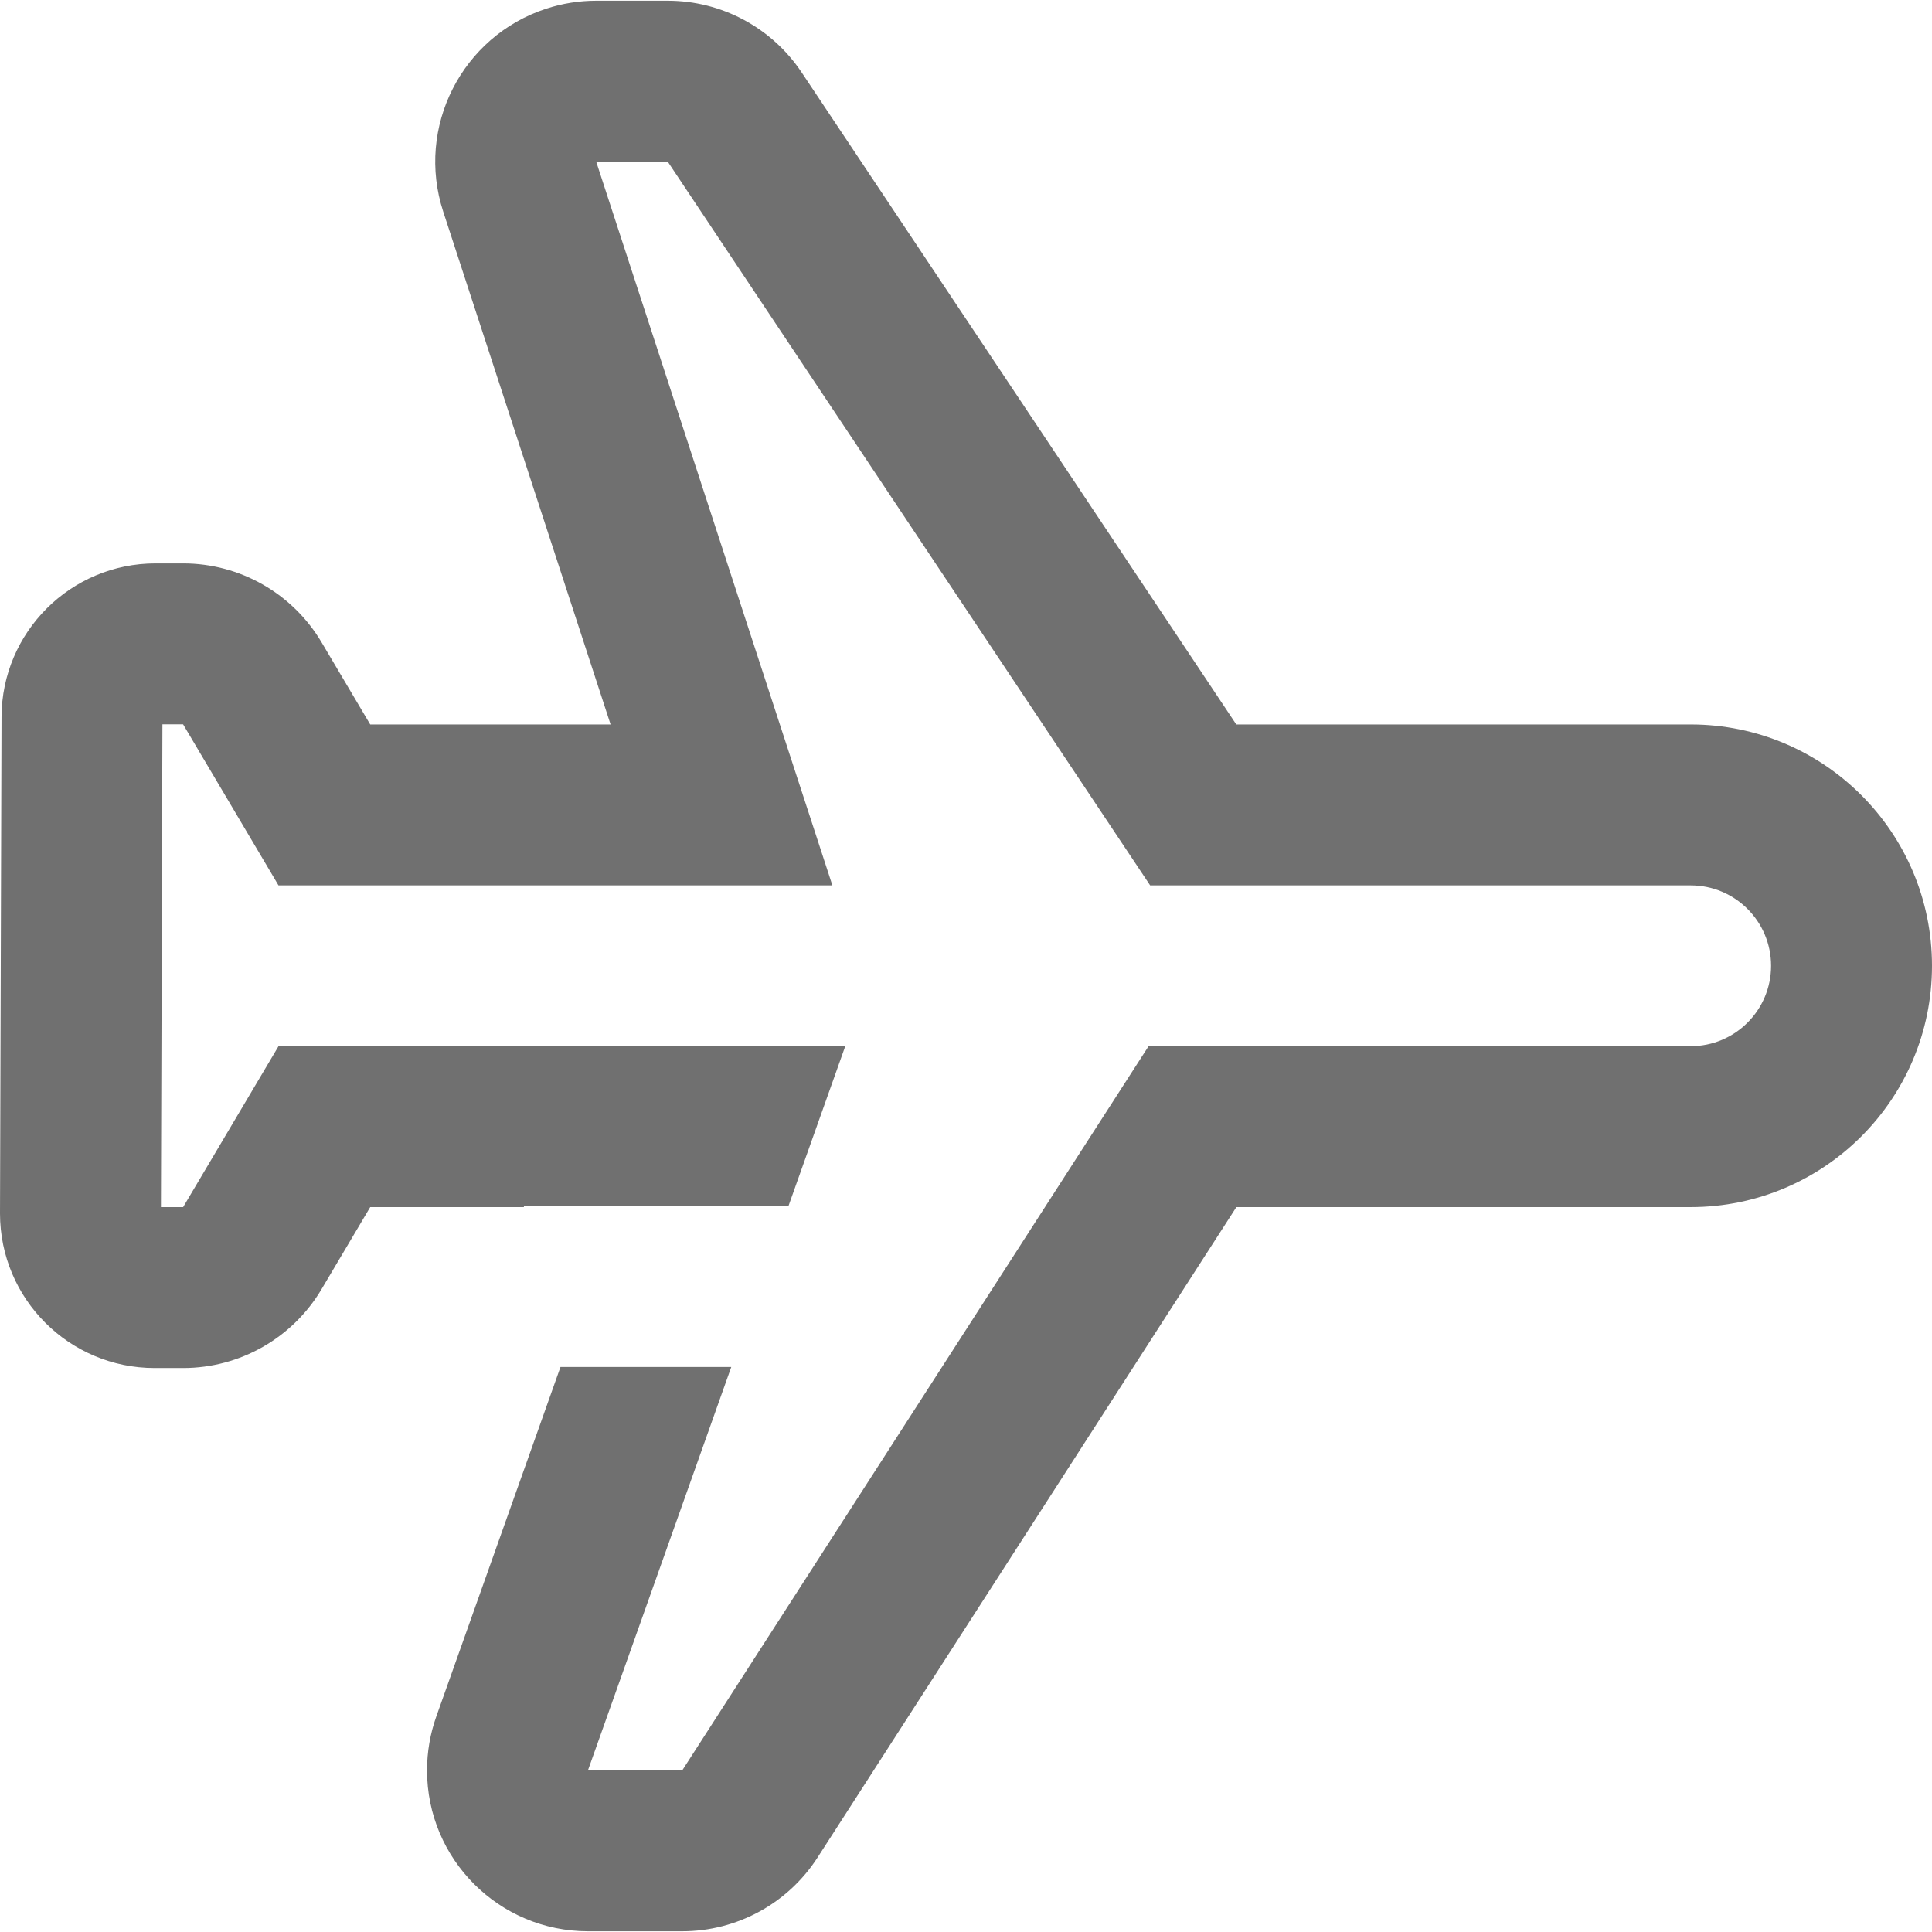
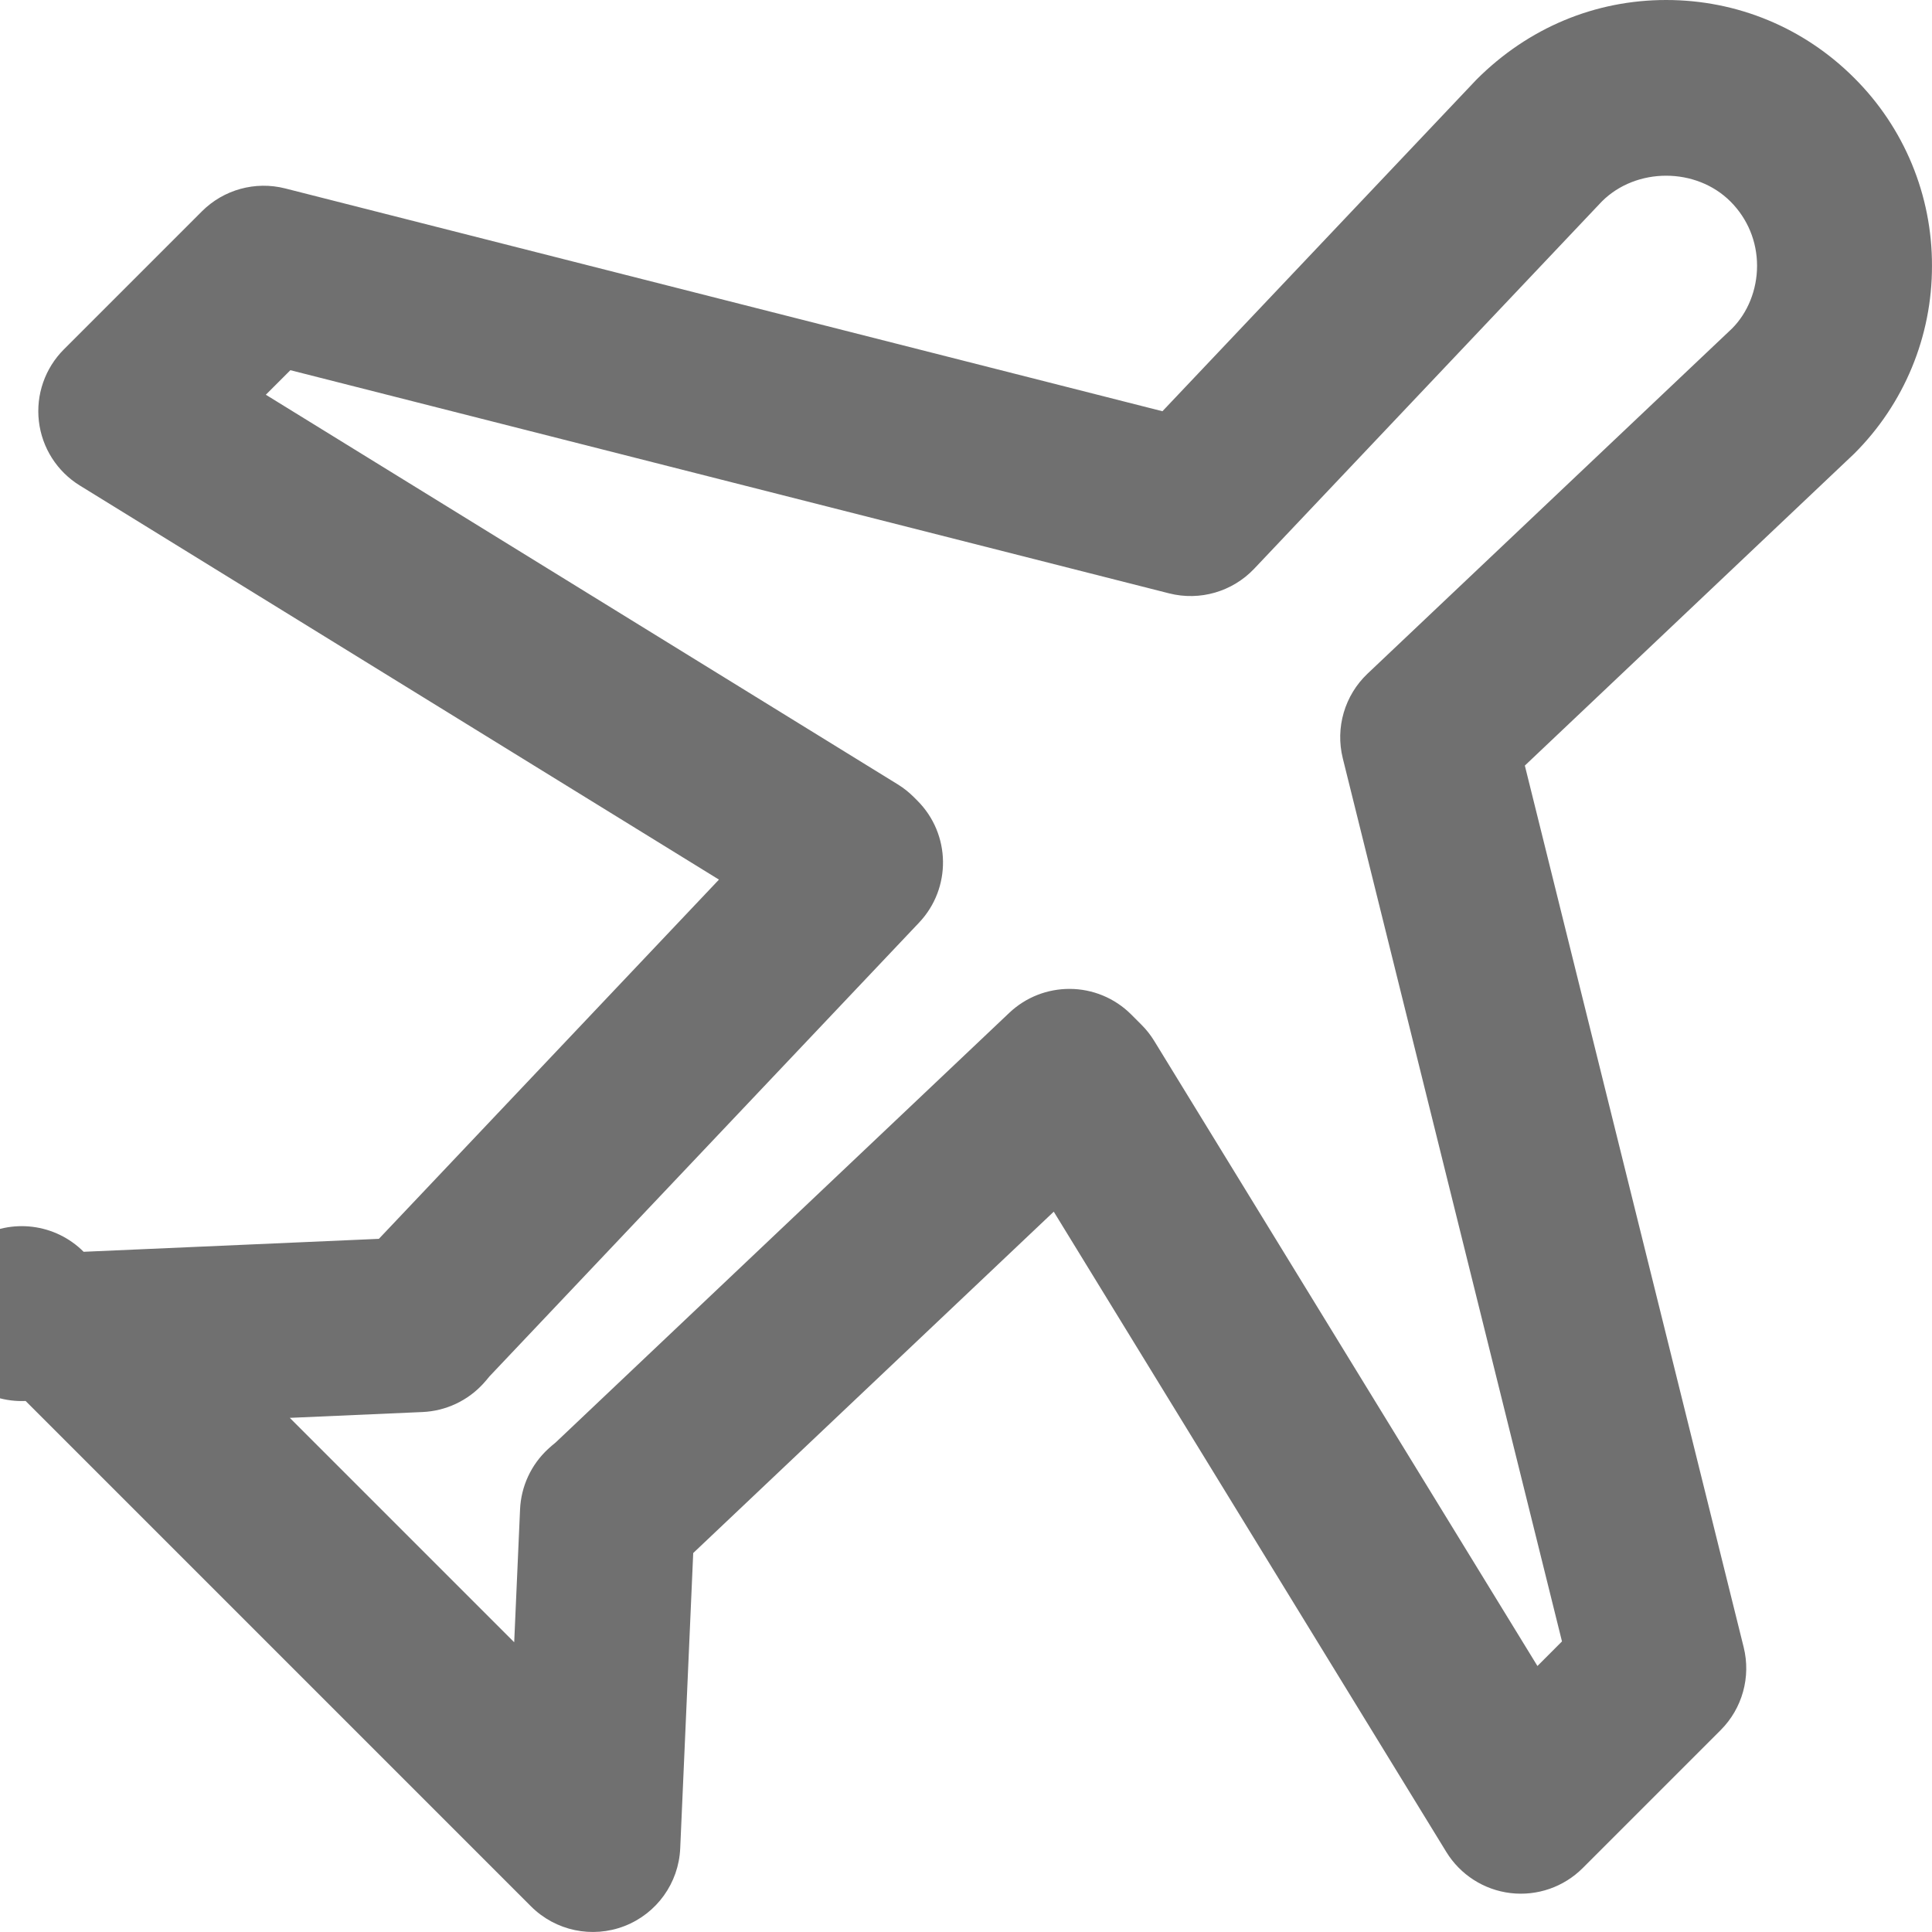
- <svg xmlns="http://www.w3.org/2000/svg" fill="#707070" viewBox="0 0 512.234 512.234">
-   <path d="M448.252 192.078H327.778L212.543 19.195A42.666 42.666 0 0 0 177.04.193h-18.97c-4.496 0-8.963.711-13.237 2.105-22.401 7.311-34.635 31.397-27.324 53.799l44.378 135.981H98.159L85.26 170.299a42.667 42.667 0 0 0-36.711-20.924h-7.297c-22.511 0-40.78 18.212-40.849 40.723L0 321.718c0 22.638 18.352 40.991 40.991 40.991h7.564a42.668 42.668 0 0 0 36.703-20.91l12.897-21.756h40.747v-.271h70.141l15.063-42.396H73.846l-25.292 42.667h-5.883l.393-128h5.484l25.292 42.703h146.851L158.07 42.859h18.97l127.901 191.885h143.311c11.772 0 21.315 9.543 21.315 21.315 0 11.772-9.543 21.315-21.315 21.315H304.528l-123.634 192h-25.008l37.995-106.938h-45.28l-32.92 92.653a42.655 42.655 0 0 0-2.462 14.285c0 23.564 19.103 42.667 42.667 42.667h25.008a42.668 42.668 0 0 0 35.873-19.567l111.034-172.433h120.451c35.336 0 63.982-28.646 63.982-63.982 0-35.335-28.646-63.981-63.982-63.981z" />
+ <svg xmlns="http://www.w3.org/2000/svg" fill="#707070" viewBox="0 0 66.275 66.275">
+   <path d="M66.274 9.119a9.05 9.05 0 0 0-2.67-6.448C61.881.949 59.591 0 57.155 0s-4.726.949-6.506 2.73L39.876 14.107 9.784 6.464a2.997 2.997 0 0 0-2.859.787l-4.731 4.731a2.997 2.997 0 0 0 .547 4.675l21.922 13.517-11.666 12.323-10.128.444a3 3 0 1 0-1.99 5.118l17.337 17.337a3 3 0 0 0 5.118-1.989l.446-10.132 12.368-11.71 13.466 21.964a3 3 0 0 0 4.679.553l4.731-4.731a3 3 0 0 0 .791-2.844l-7.507-30.245 11.294-10.695a9.06 9.06 0 0 0 2.672-6.448zm-6.856 2.148L46.912 23.109a3.004 3.004 0 0 0-.85 2.901l7.52 30.297-.842.843-13.148-21.446c-.123-.2-.27-.387-.437-.553l-.349-.349a2.992 2.992 0 0 0-2.121-.879c-.741 0-1.483.273-2.063.821L18.993 49.547l.066-.064a5.92 5.92 0 0 0-.259.224 3 3 0 0 0-.96 2.07l-.201 4.559-7.698-7.698 4.554-.2a3.004 3.004 0 0 0 2.082-.972c.069-.075.133-.152.214-.251L31.527 31.65a3 3 0 0 0-.057-4.184l-.126-.126a2.991 2.991 0 0 0-.546-.432L9.119 13.541l.842-.842 30.145 7.656a3.006 3.006 0 0 0 2.917-.845L54.949 6.912c1.18-1.18 3.234-1.178 4.412 0 .589.589.913 1.372.913 2.205s-.325 1.617-.856 2.15z" />
</svg>
